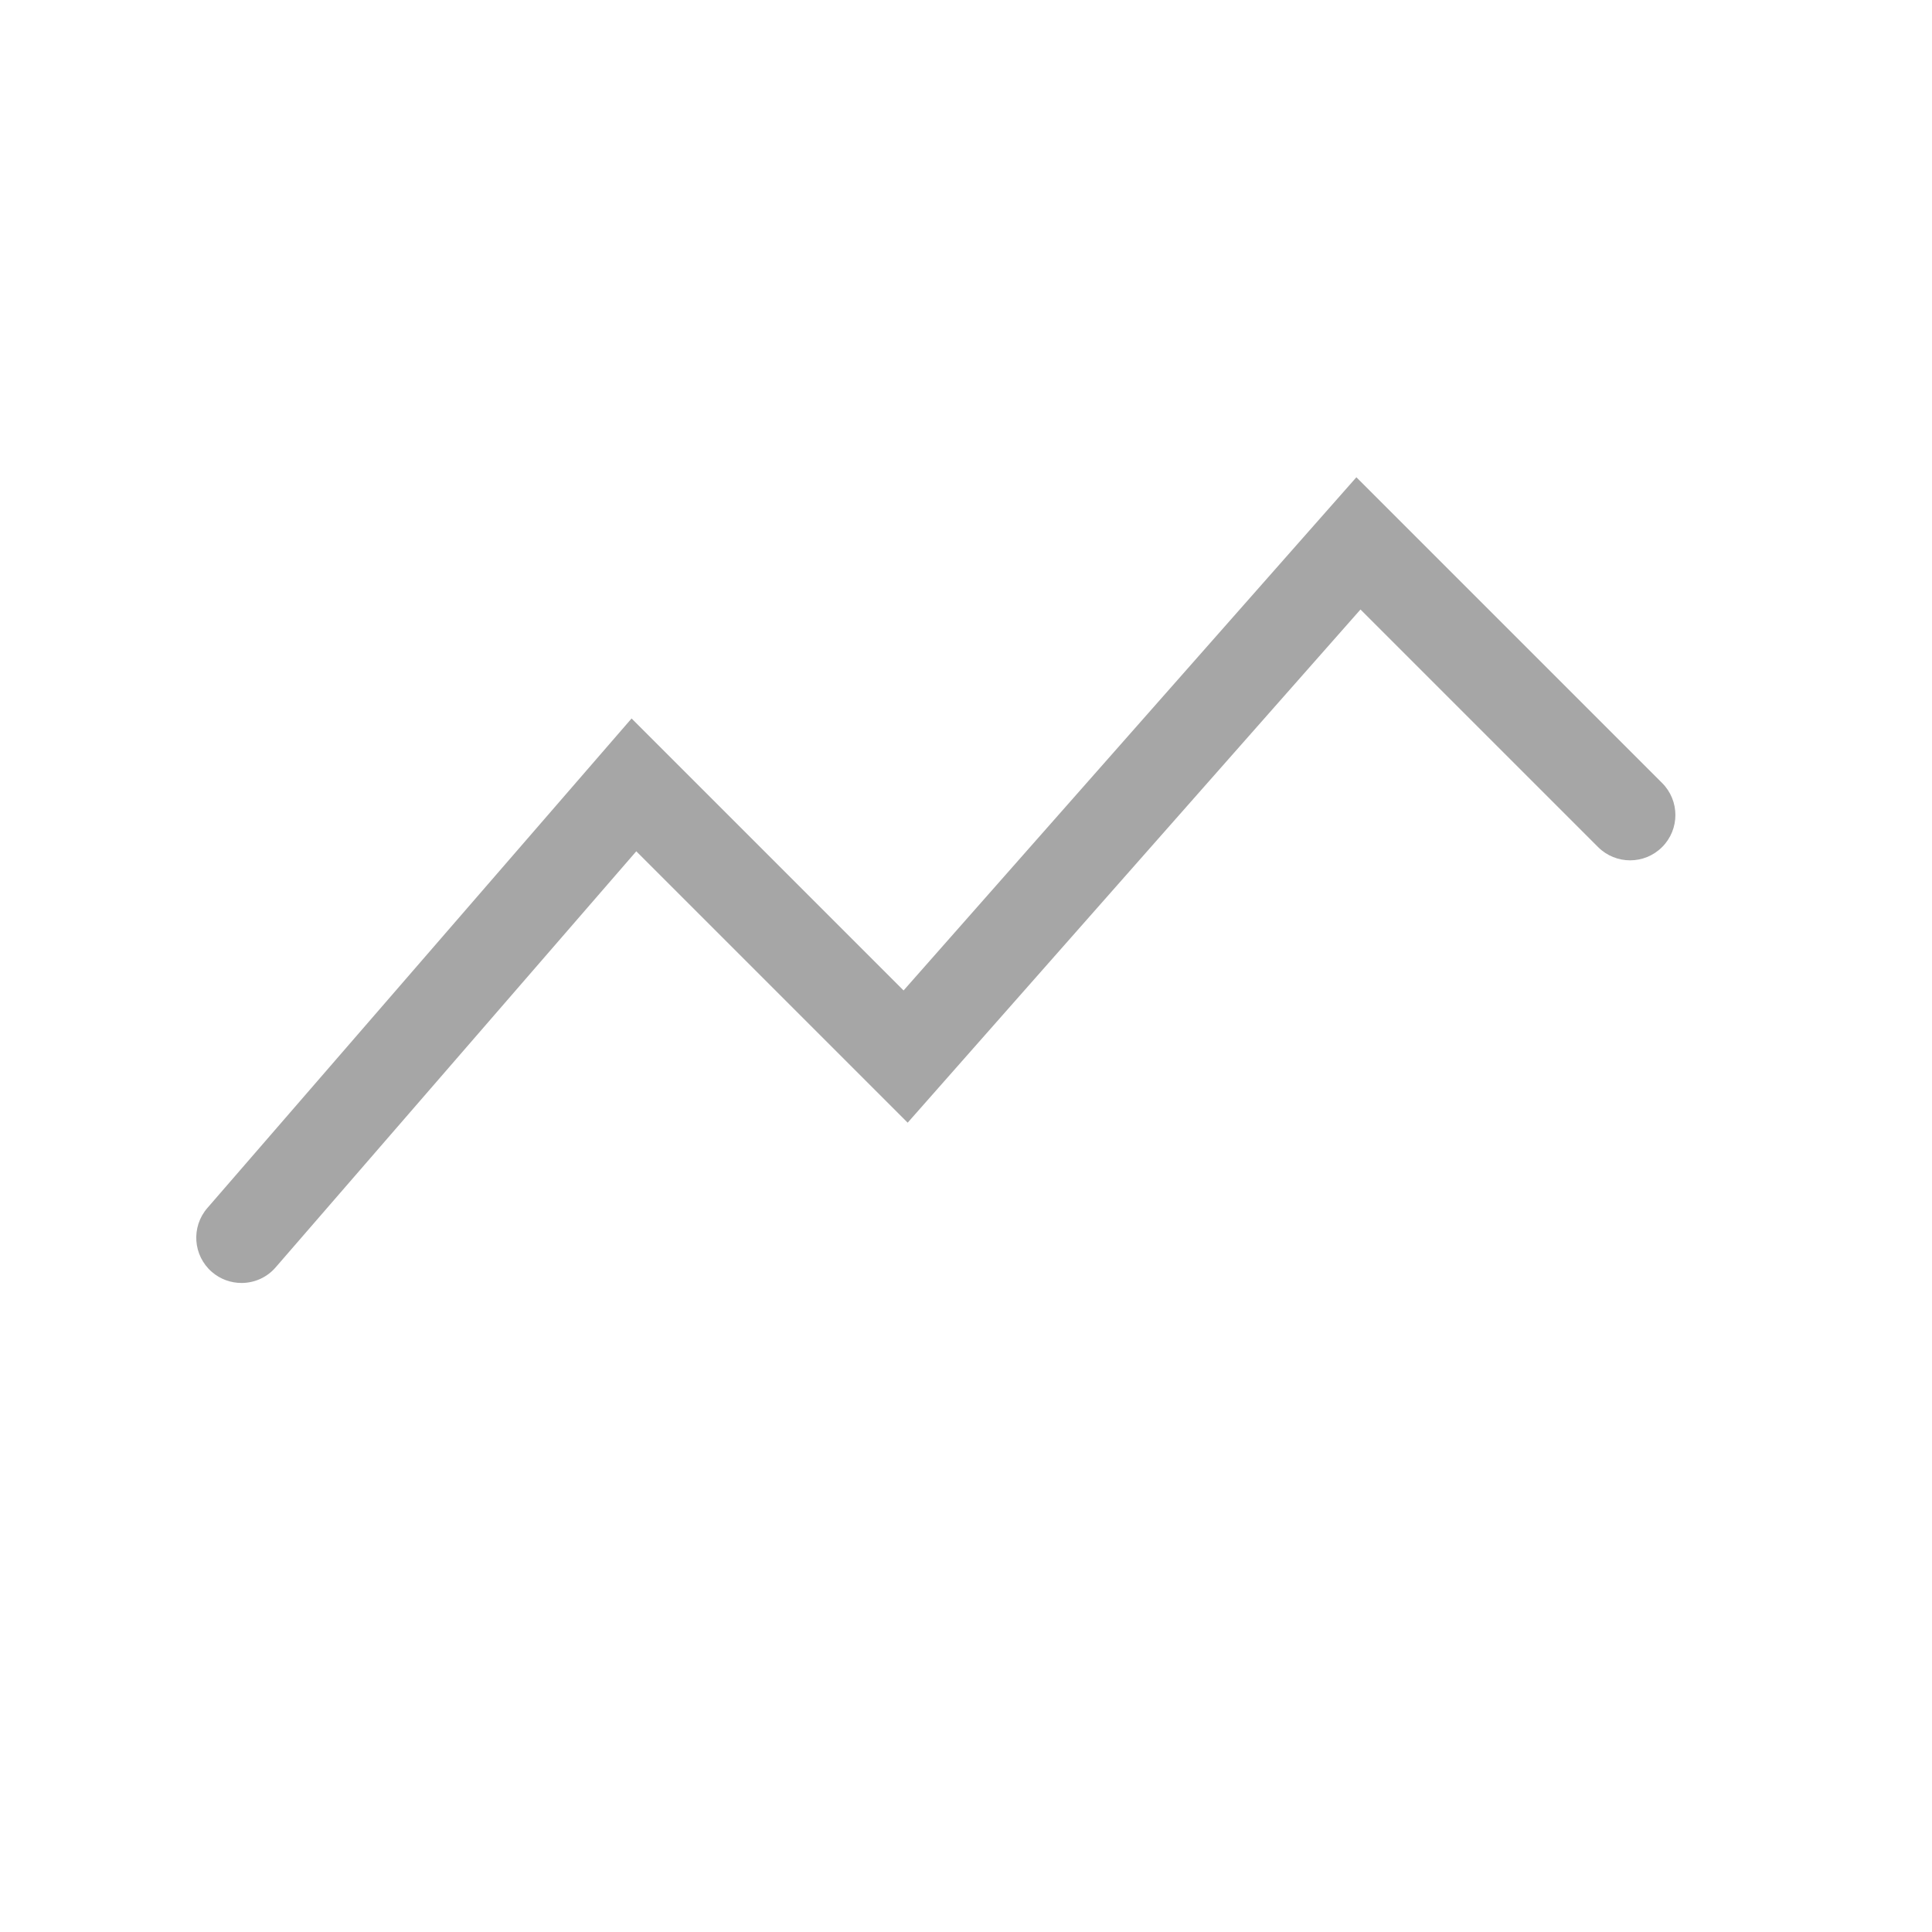
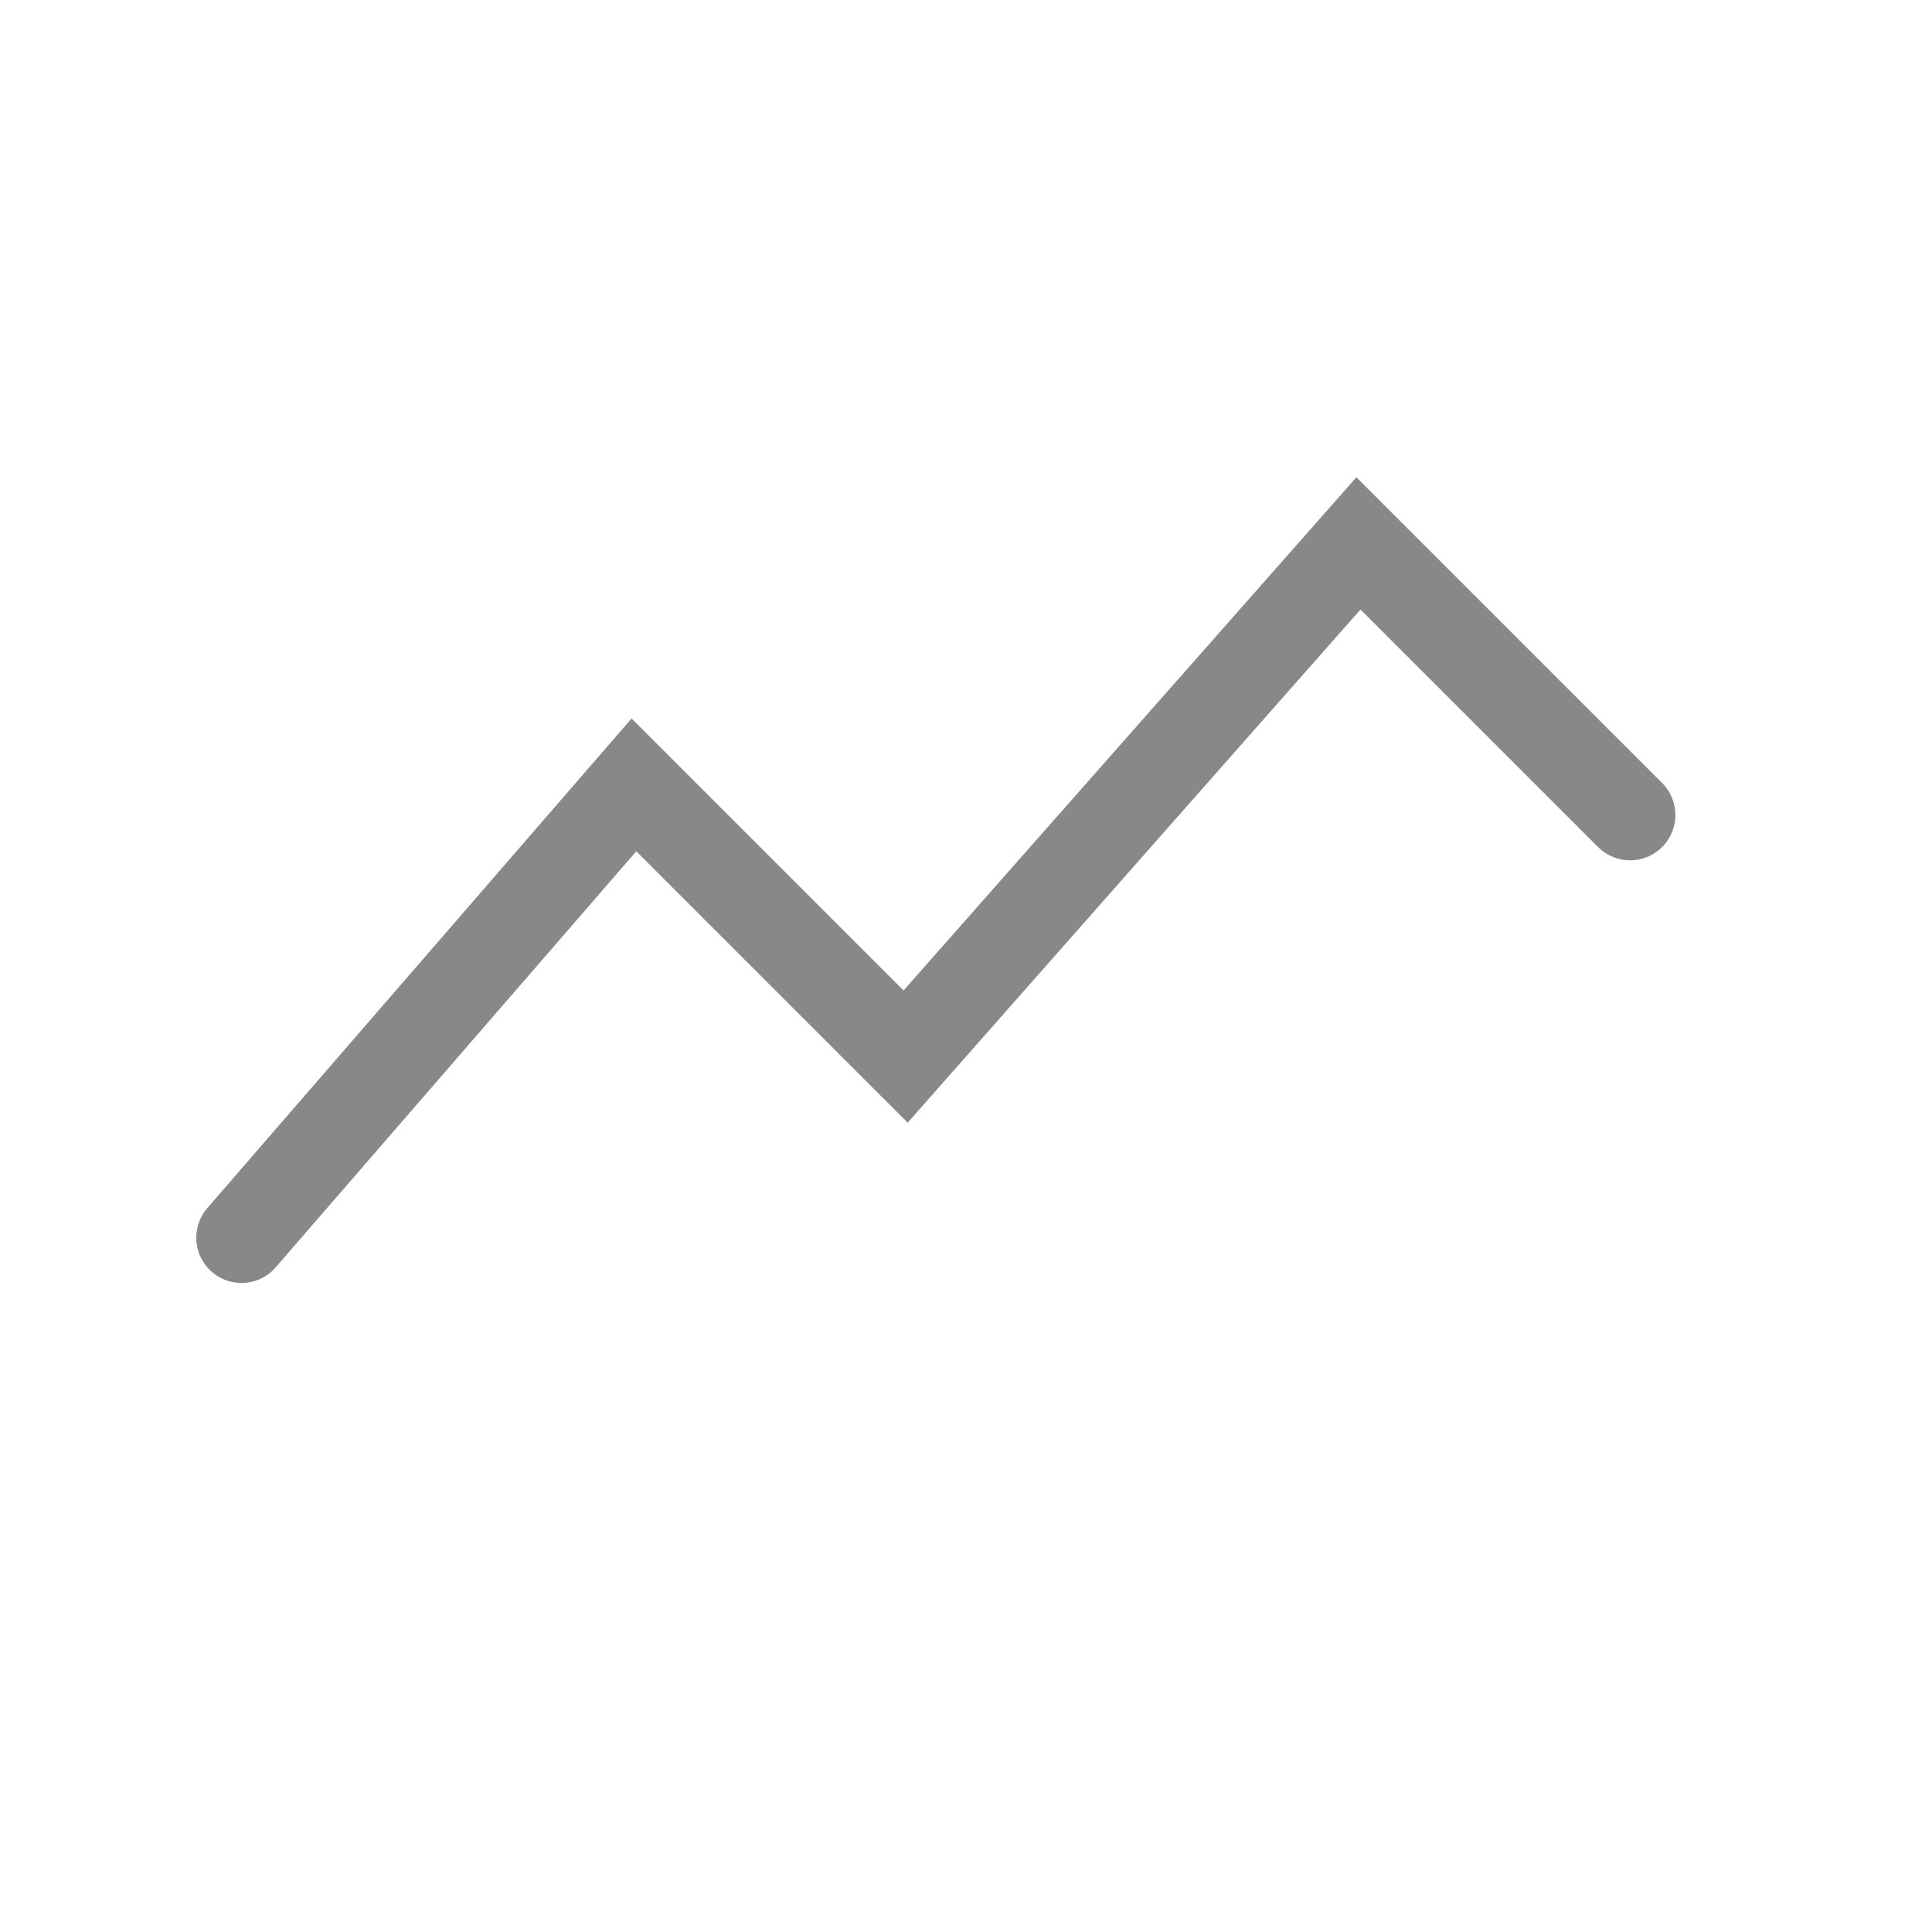
<svg xmlns="http://www.w3.org/2000/svg" version="1.1" id="Layer_1" x="0px" y="0px" width="32px" height="32px" viewBox="0 0 32 32" enable-background="new 0 0 32 32" xml:space="preserve">
  <g>
-     <path fill="#a6a6a6" d="M27.53,14.03c0.293-0.293,0.293-0.768,0-1.061l-5.064-5.064l-7.5,8.5L10.461,11.9l-7.027,8.109   c-0.271,0.313-0.238,0.786,0.075,1.058C3.65,21.189,3.825,21.25,4,21.25c0.21,0,0.419-0.088,0.566-0.259l5.973-6.891l4.495,4.495   l7.5-8.5l3.936,3.936C26.763,14.323,27.237,14.323,27.53,14.03z" />
+     <path fill="#888888" d="M27.53,14.03c0.293-0.293,0.293-0.768,0-1.061l-5.064-5.064l-7.5,8.5L10.461,11.9l-7.027,8.109   c-0.271,0.313-0.238,0.786,0.075,1.058C3.65,21.189,3.825,21.25,4,21.25c0.21,0,0.419-0.088,0.566-0.259l5.973-6.891l4.495,4.495   l7.5-8.5l3.936,3.936C26.763,14.323,27.237,14.323,27.53,14.03z" />
  </g>
</svg>
